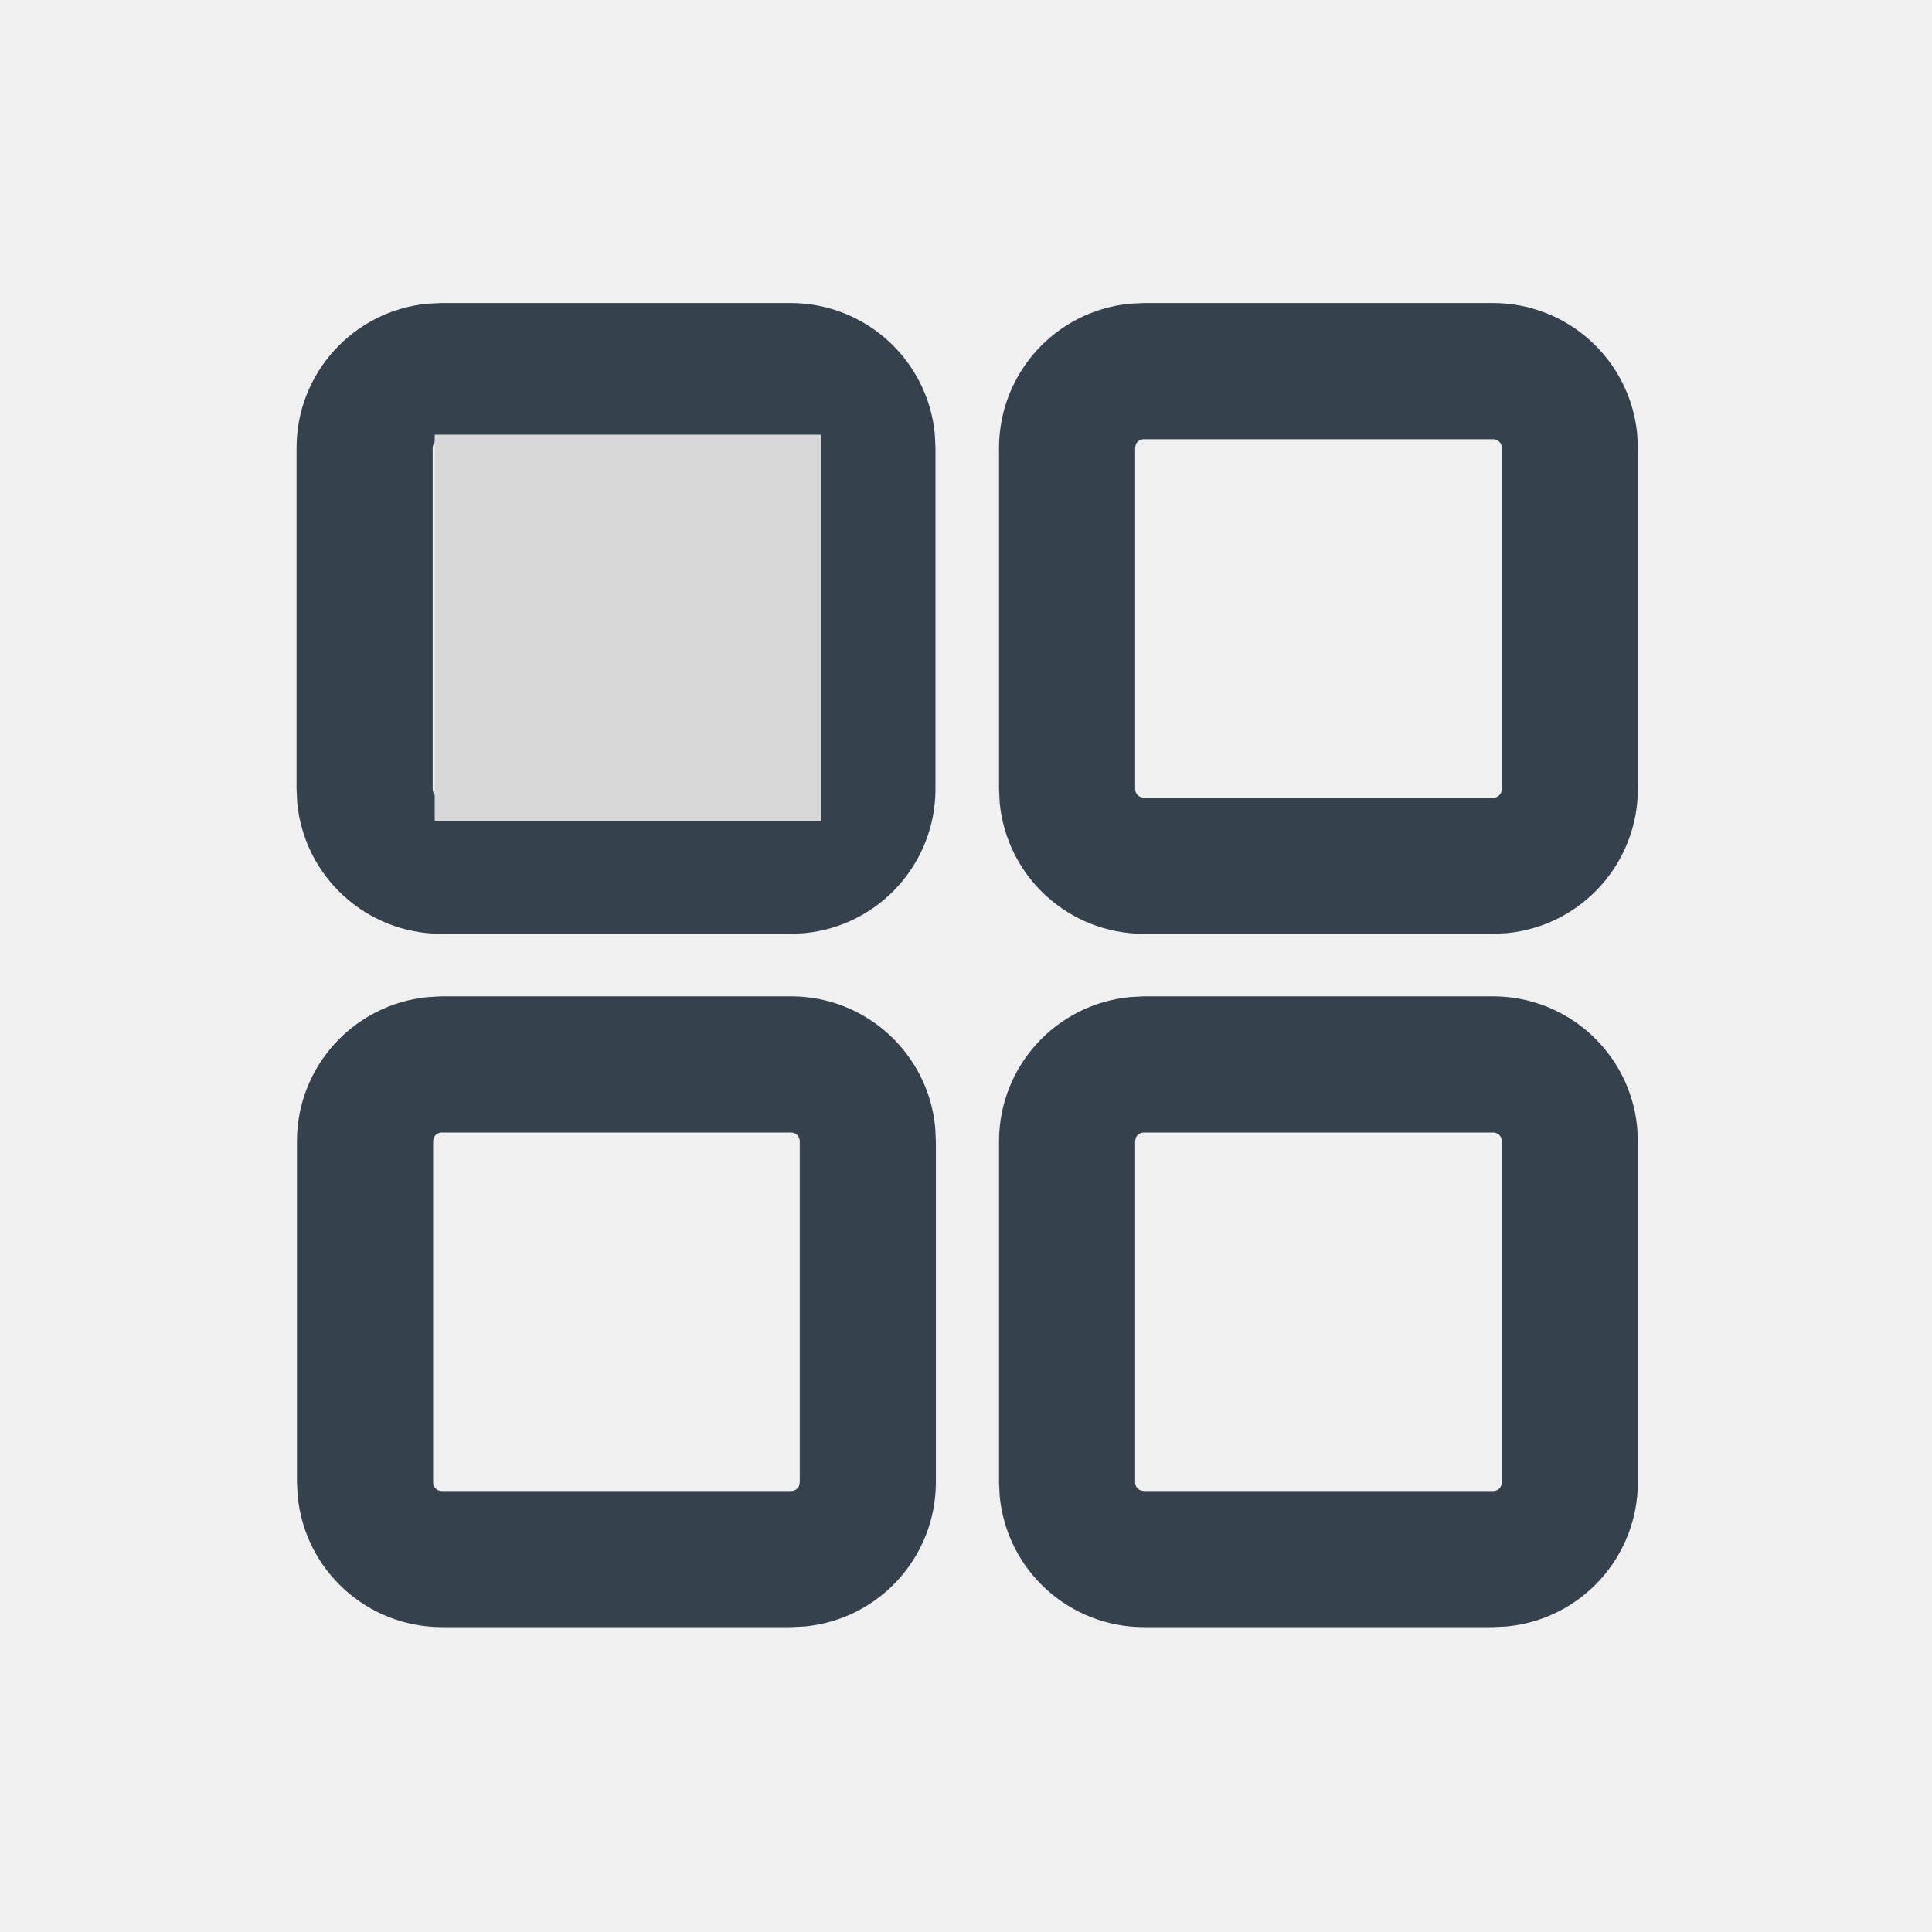
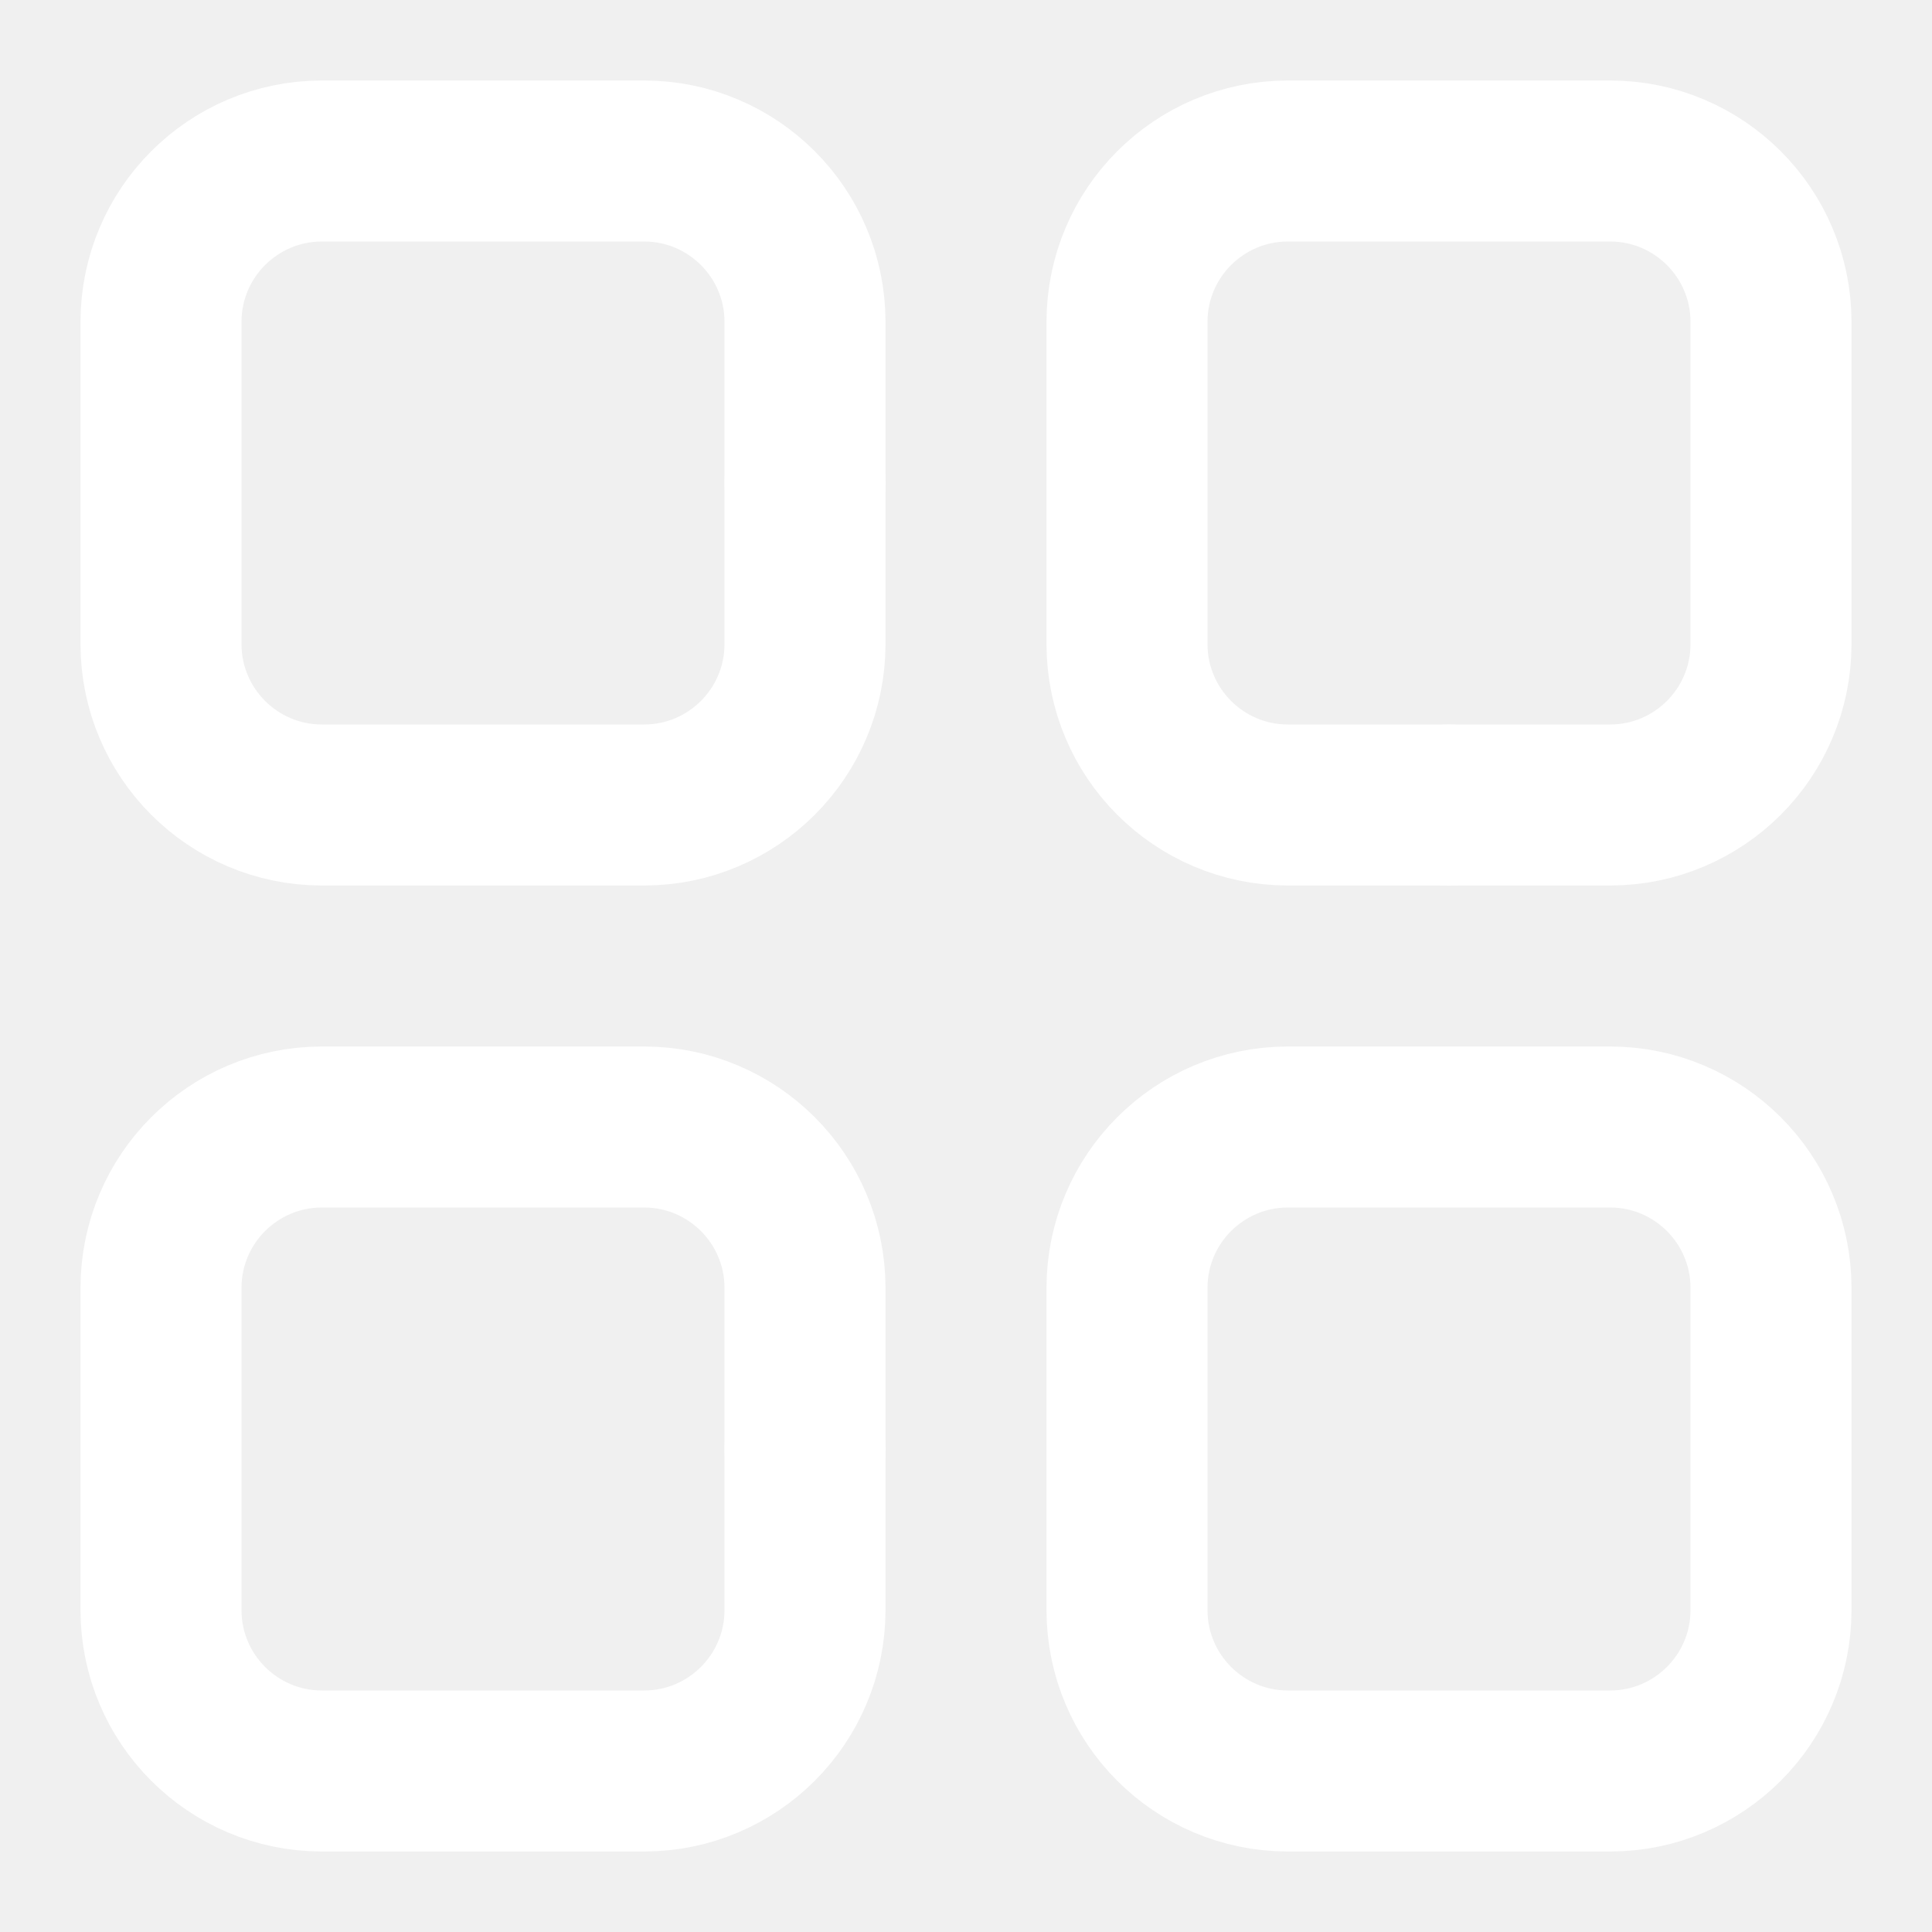
- <svg xmlns="http://www.w3.org/2000/svg" t="1784459157701" class="icon" viewBox="0 0 1024 1024" version="1.1" p-id="2340" width="32" height="32">
-   <path d="M791.398 528.077a76.8 76.8 0 0 1 76.339 69.325l0.358 7.373v180.941a76.8 76.8 0 0 1-69.325 76.339l-7.373 0.358H606.208a76.8 76.8 0 0 1-76.339-69.325l-0.358-7.373v-180.941a76.8 76.8 0 0 1 69.325-76.288l7.373-0.41h185.242z m0 72.192H606.208a4.557 4.557 0 0 0-4.198 2.765l-0.358 1.741v180.941c0 1.894 1.178 3.482 2.816 4.198l1.741 0.358h185.242a4.557 4.557 0 0 0 4.198-2.765l0.358-1.792v-180.941a4.557 4.557 0 0 0-4.557-4.506zM419.328 528.077a76.8 76.8 0 0 1 76.339 69.325l0.358 7.373v180.941a76.8 76.8 0 0 1-69.325 76.339l-7.373 0.358H234.086a76.8 76.8 0 0 1-76.288-69.325l-0.41-7.373v-180.941a76.8 76.8 0 0 1 69.325-76.288l7.373-0.41H419.328z m0 72.192H234.086a4.557 4.557 0 0 0-4.147 2.765l-0.358 1.741v180.941c0 1.894 1.126 3.482 2.765 4.198l1.741 0.358H419.328a4.557 4.557 0 0 0 4.198-2.765l0.358-1.792v-180.941a4.557 4.557 0 0 0-4.557-4.506zM791.398 160.614a76.8 76.8 0 0 1 76.339 69.325l0.358 7.373v180.941A76.8 76.8 0 0 1 798.72 494.592l-7.373 0.358H606.208a76.8 76.8 0 0 1-76.339-69.325l-0.358-7.373V237.312a76.8 76.8 0 0 1 69.325-76.339l7.373-0.358h185.242z m0 72.192H606.208a4.557 4.557 0 0 0-4.198 2.765l-0.358 1.741v180.941c0 1.894 1.178 3.482 2.816 4.198l1.741 0.358h185.242a4.557 4.557 0 0 0 4.198-2.765l0.358-1.792V237.312a4.557 4.557 0 0 0-4.557-4.506zM419.123 160.614a76.8 76.8 0 0 1 76.339 69.325l0.358 7.373v180.941A76.8 76.8 0 0 1 426.496 494.592l-7.373 0.358H233.882a76.8 76.8 0 0 1-76.339-69.325L157.184 418.304V237.312a76.8 76.8 0 0 1 69.325-76.339l7.373-0.358h185.242z m0 72.192H233.882a4.557 4.557 0 0 0-4.198 2.765l-0.358 1.741v180.941c0 1.894 1.178 3.482 2.816 4.198l1.741 0.358h185.242a4.557 4.557 0 0 0 4.147-2.765l0.358-1.792V237.312a4.557 4.557 0 0 0-4.506-4.506z" fill="#35414C" p-id="2341" />
-   <path d="M230.4 230.4h204.8v204.8h-204.8z" fill="#D8D8D8" p-id="2342" />
+ <svg xmlns="http://www.w3.org/2000/svg" width="24" height="24" viewBox="0 0 24 24" fill="none" stroke="white" stroke-width="2" stroke-linecap="round" stroke-linejoin="round">
+   <rect x="2" y="2" width="8" height="8" rx="2" />
+   <rect x="14" y="2" width="8" height="8" rx="2" />
+   <rect x="2" y="14" width="8" height="8" rx="2" />
+   <rect x="14" y="14" width="8" height="8" rx="2" />
+   <circle cx="10" cy="6" r="1" fill="white" stroke="none" />
+   <circle cx="18" cy="10" r="1" fill="white" stroke="none" />
+   <circle cx="10" cy="18" r="1" fill="white" stroke="none" />
</svg>
